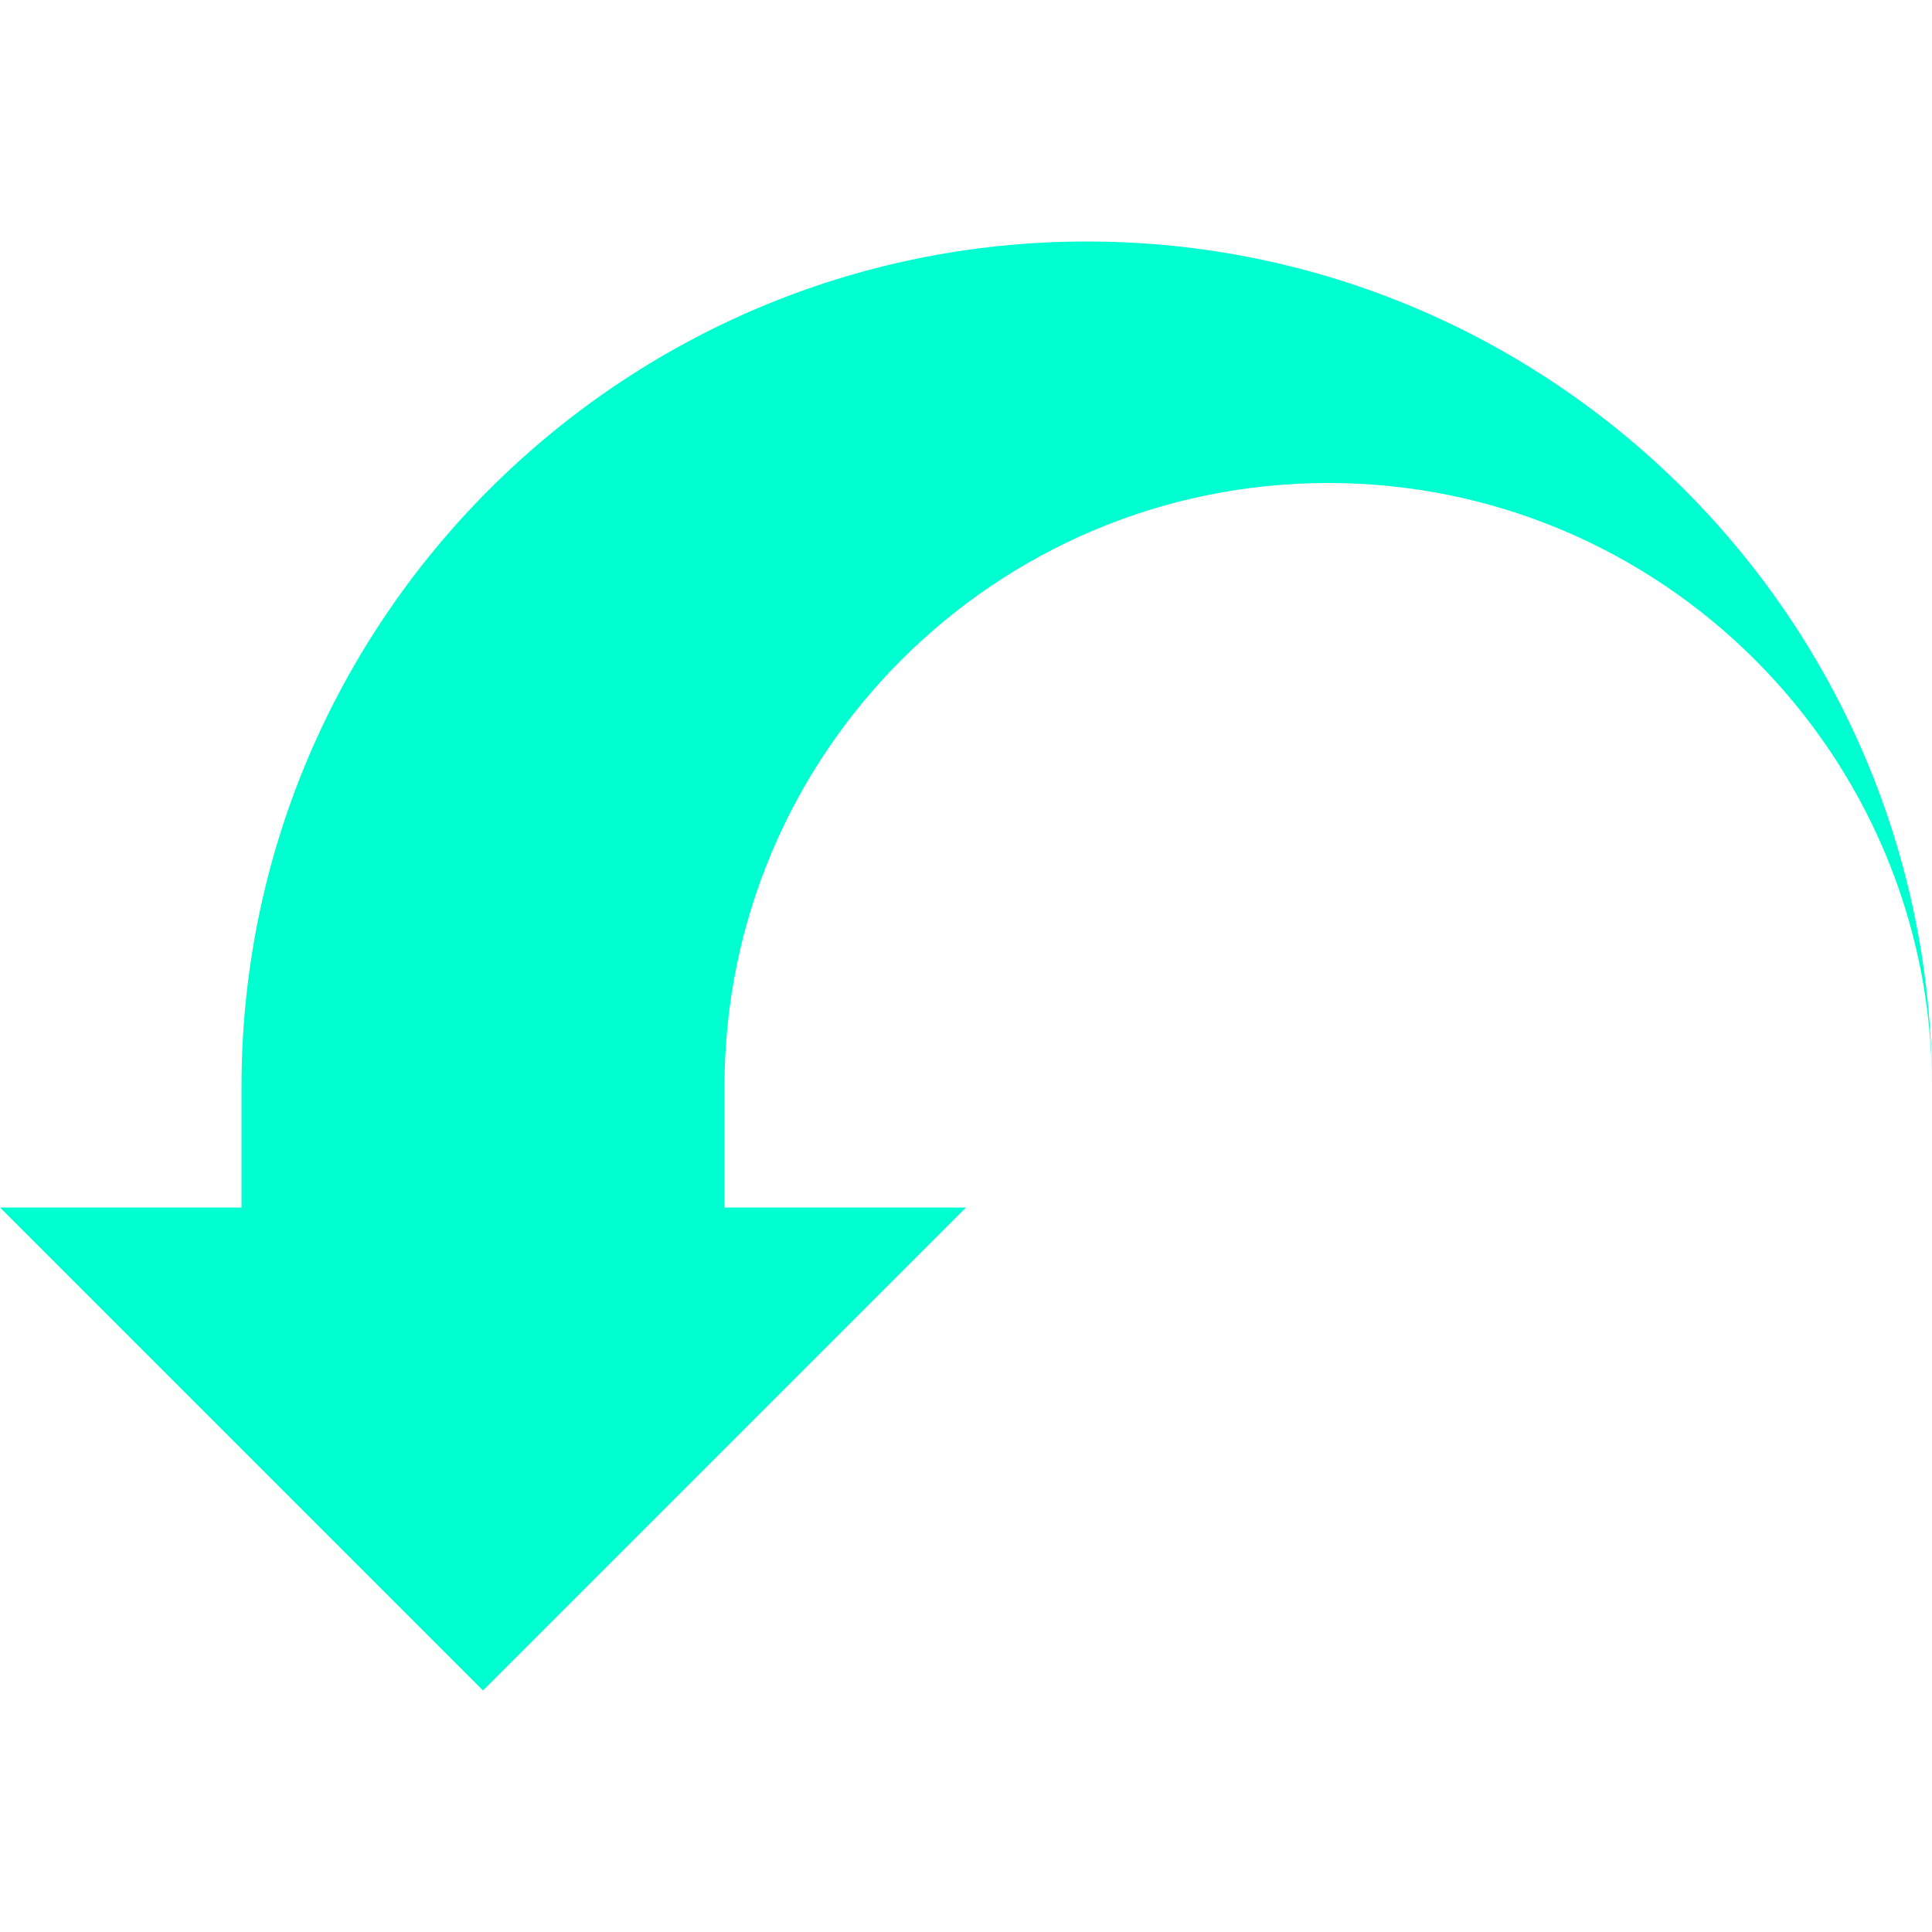
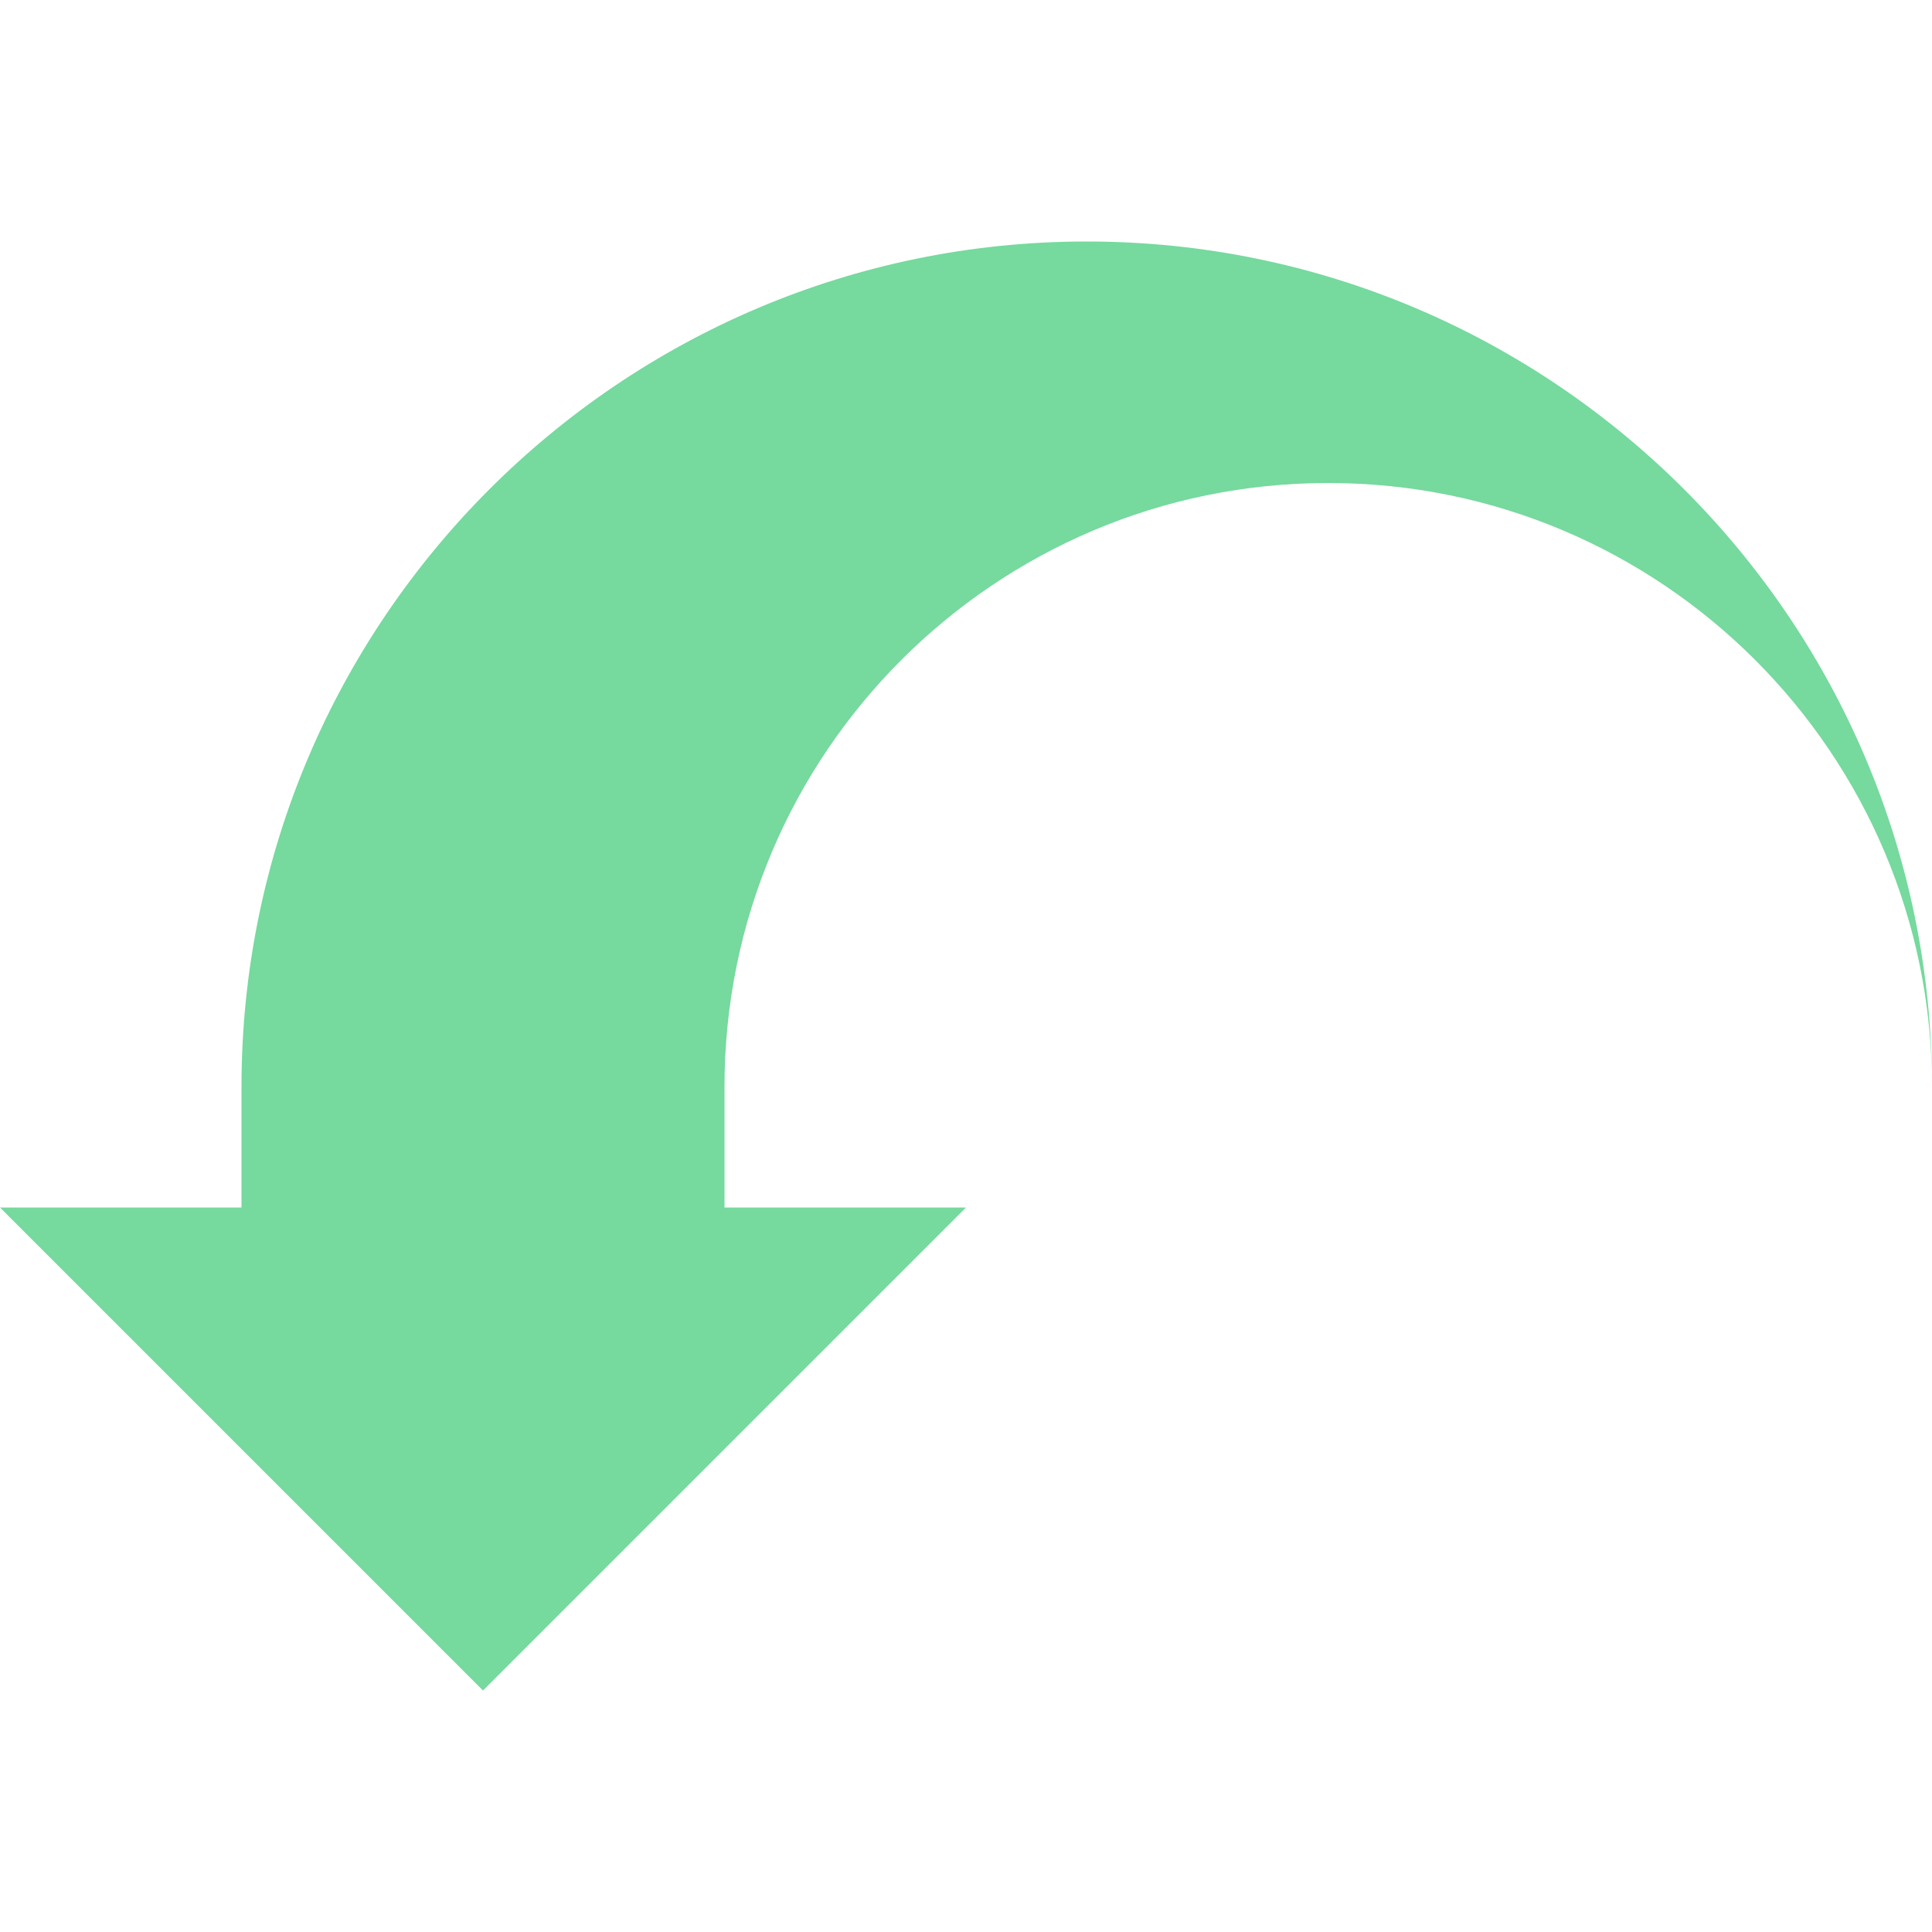
<svg xmlns="http://www.w3.org/2000/svg" width="8" height="8" viewBox="0 0 8 8">
-   <path d="M4.5 0c-1.93 0-3.5 1.57-3.5 3.5v.5h-1l2 2 2-2h-1v-.5c0-1.38 1.12-2.5 2.5-2.5s2.5 1.12 2.5 2.5c0-1.93-1.57-3.5-3.5-3.5z" transform="translate(0 1)" fill="rgb(0, 255, 208)" />
+   <path d="M4.5 0c-1.93 0-3.5 1.57-3.5 3.5v.5h-1l2 2 2-2h-1v-.5c0-1.38 1.12-2.5 2.5-2.5s2.5 1.12 2.5 2.5c0-1.93-1.57-3.5-3.5-3.5z" transform="translate(0 1)" fill="#76d99e" />
</svg>
